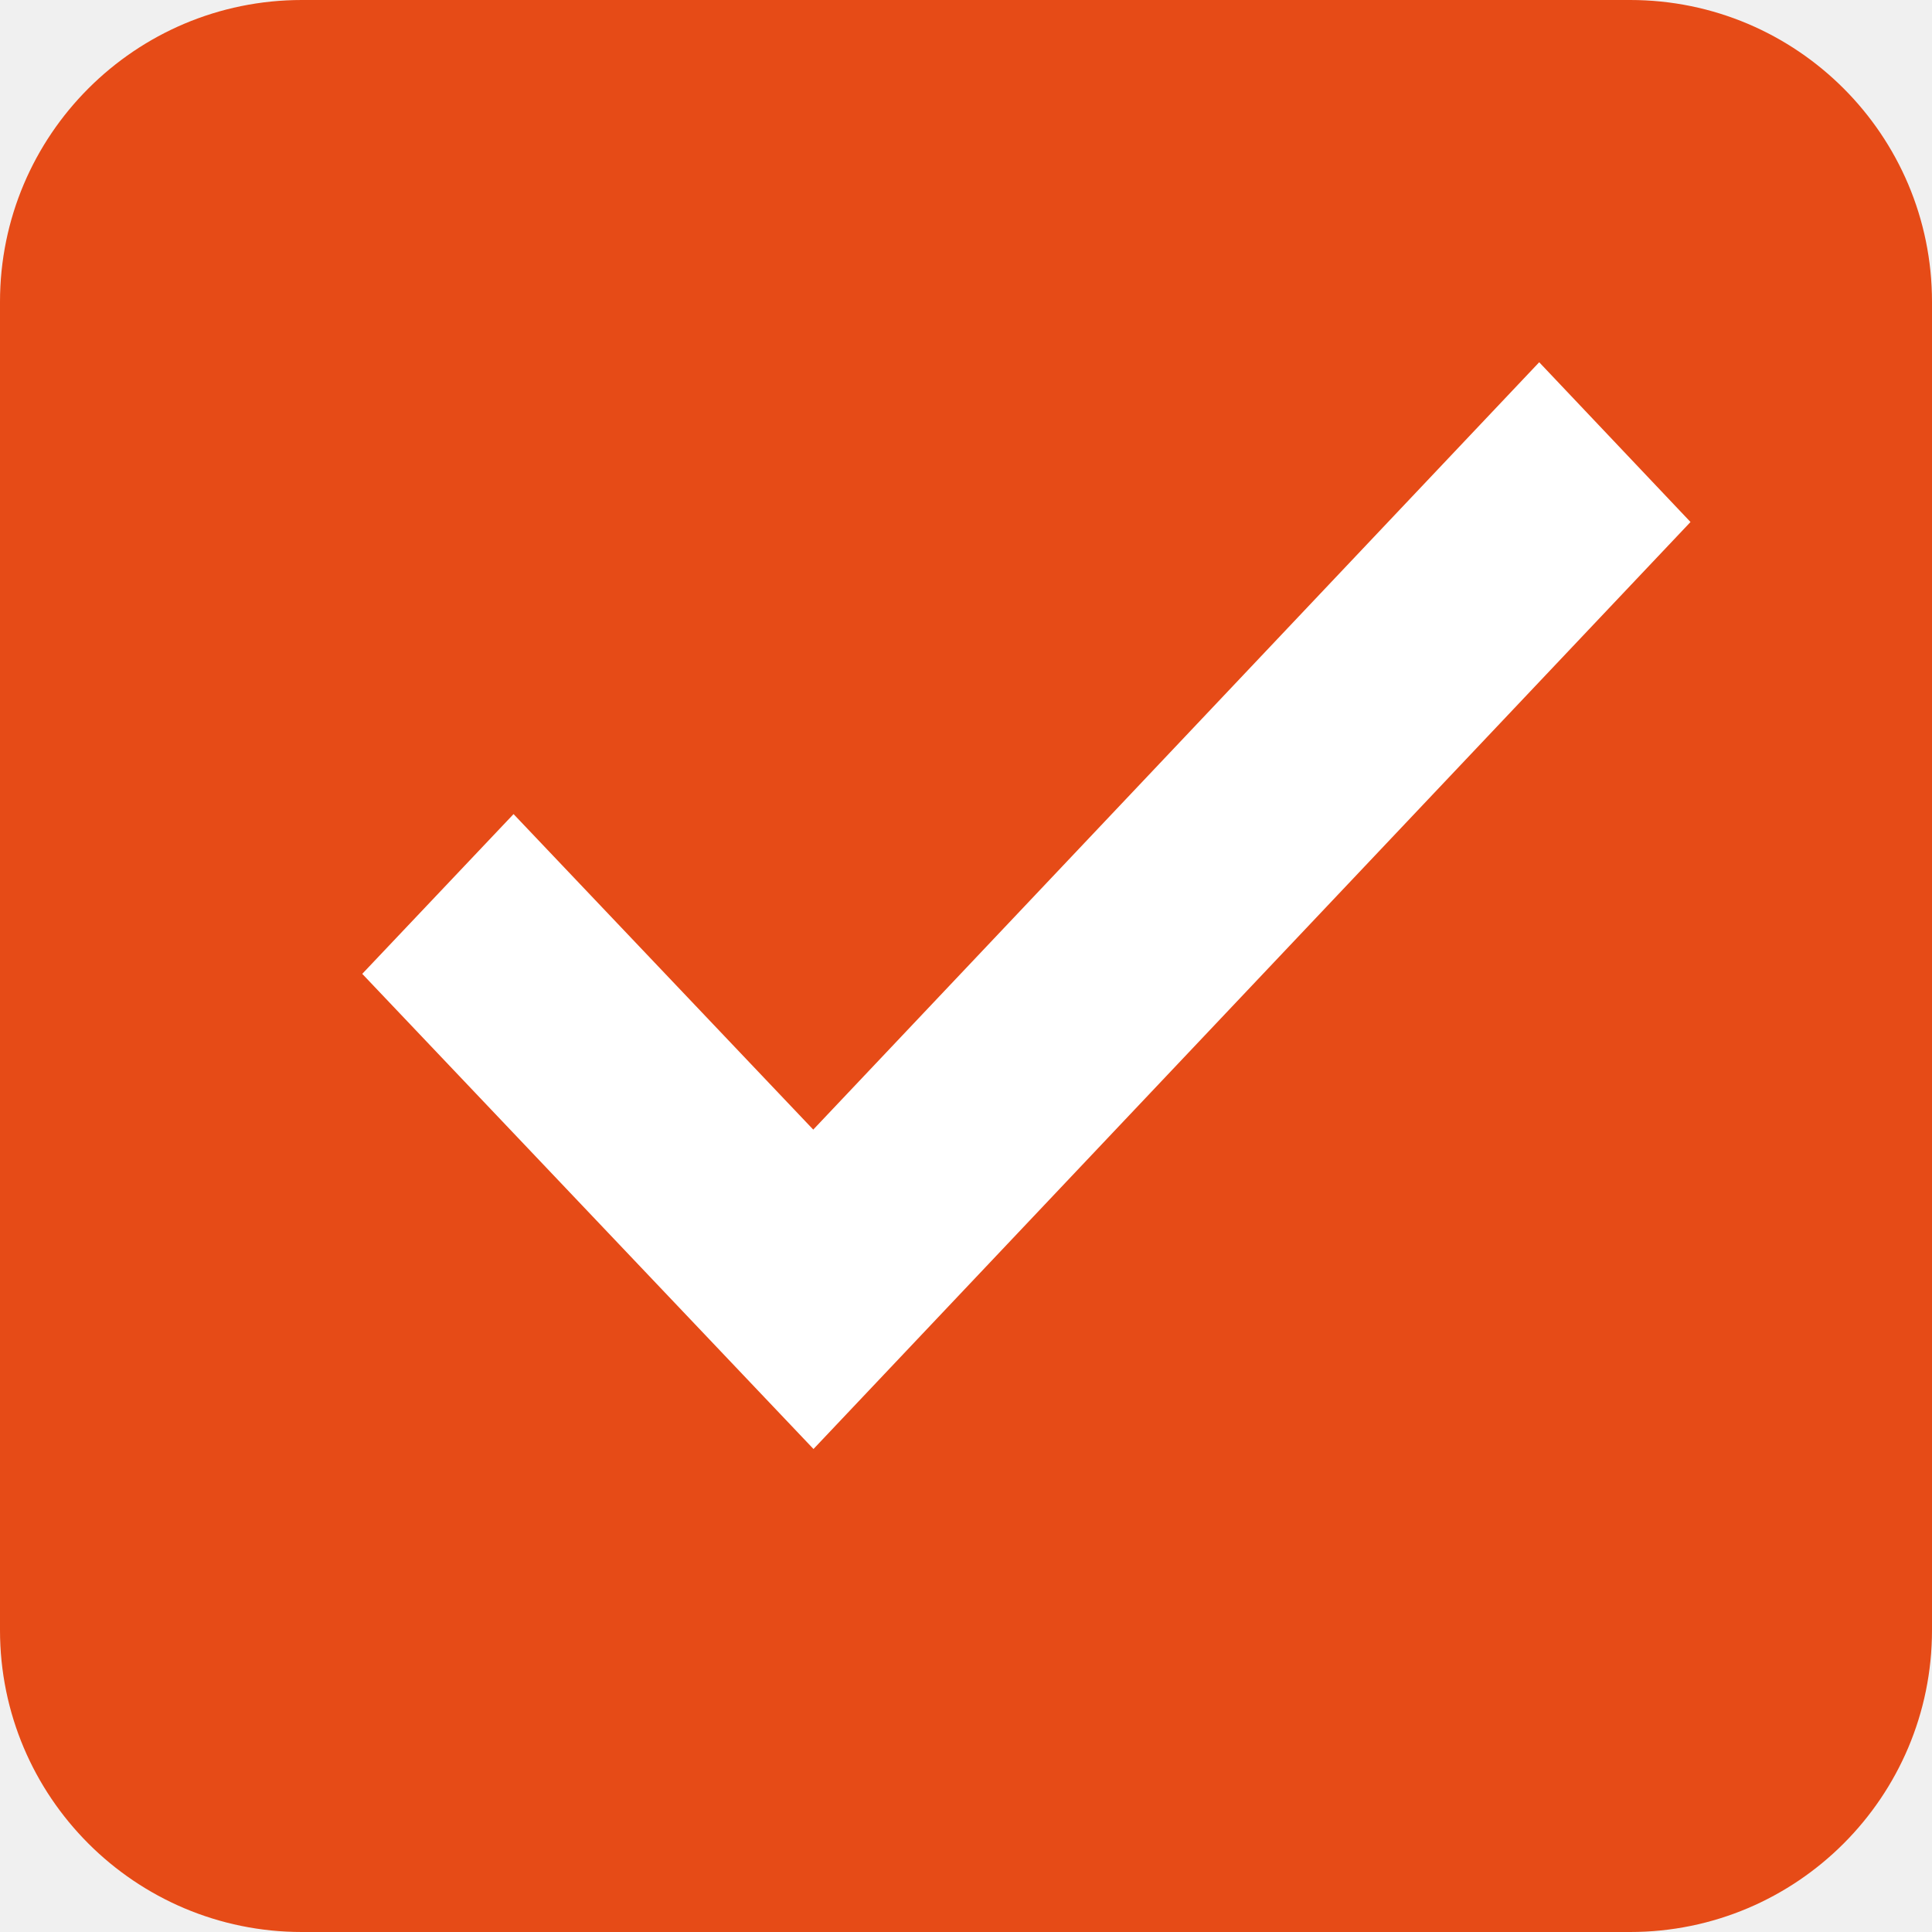
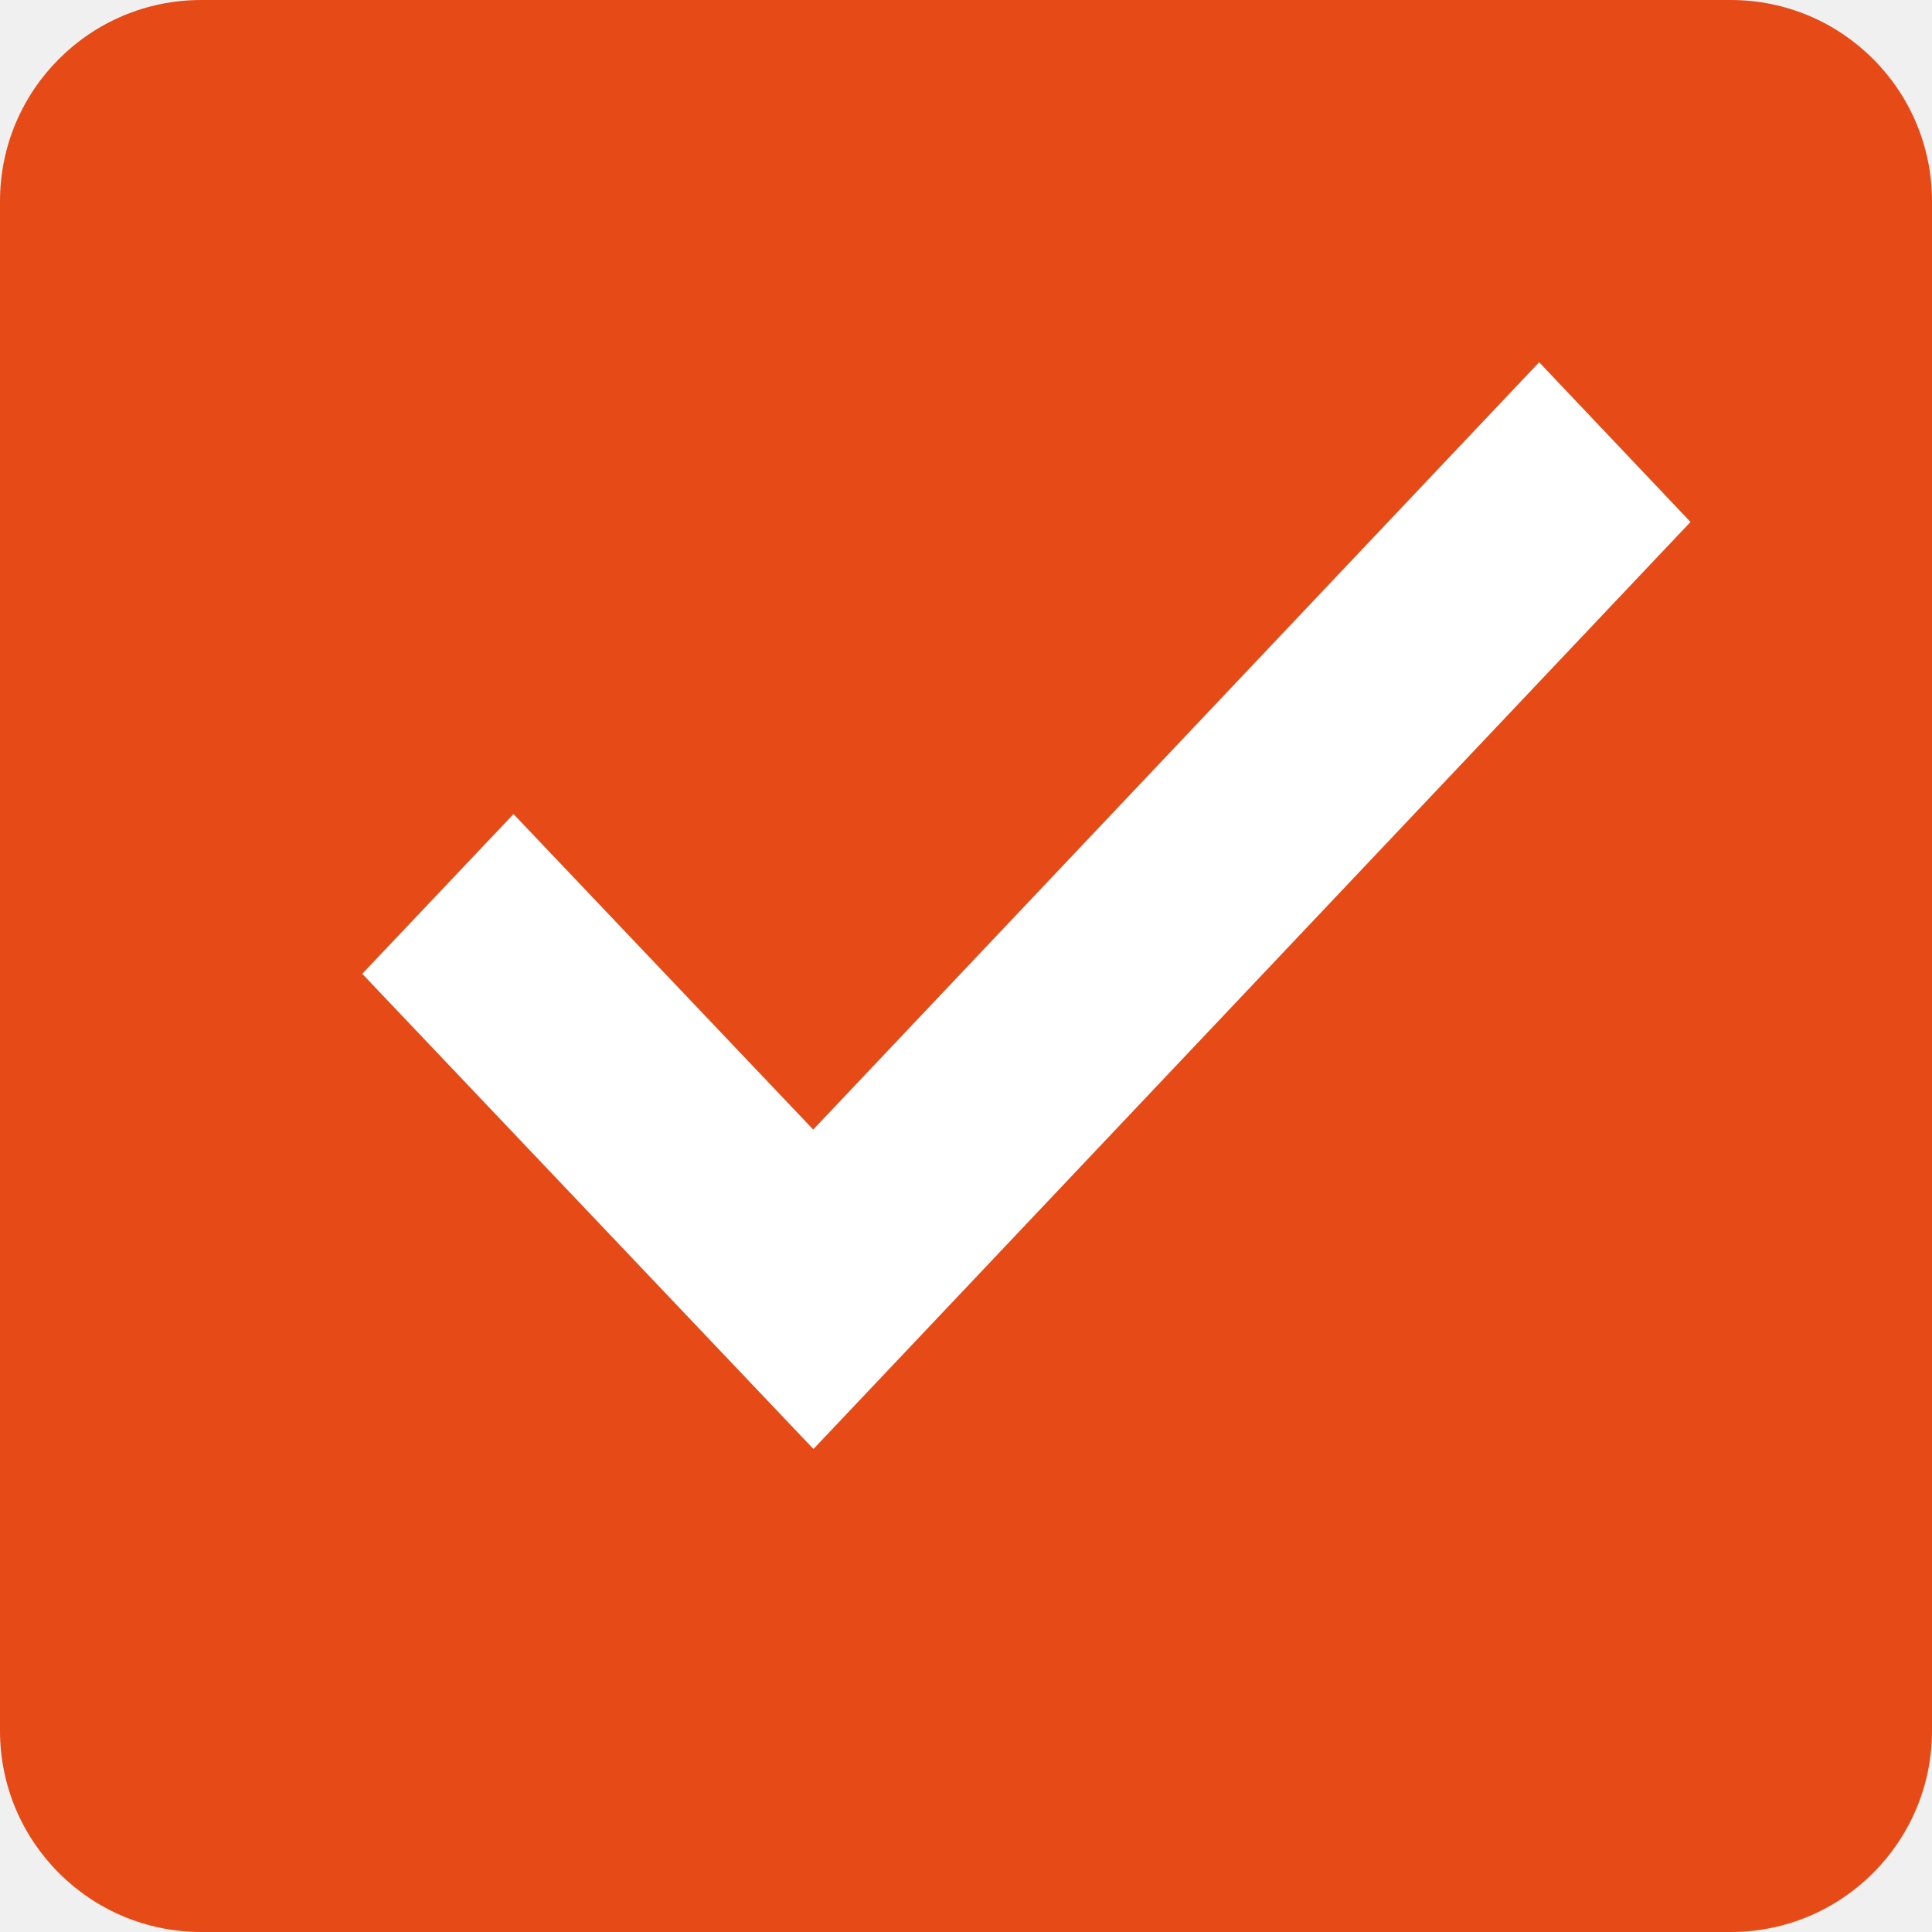
- <svg xmlns="http://www.w3.org/2000/svg" width="16" height="16" viewBox="0 0 16 16" fill="none">
-   <path fill-rule="evenodd" clip-rule="evenodd" d="M6.007 13.121L1.3 8.414L2.714 7L6.007 10.293L13.3 3L14.714 4.414L6.007 13.121Z" fill="white" />
-   <rect width="16" height="16" rx="2.5" fill="#E64B17" />
-   <path d="M12.747 3L6.735 9.355L4.253 6.742L3 8.065L6.737 12L14 4.323L12.747 3Z" fill="white" />
+ <svg xmlns="http://www.w3.org/2000/svg" width="24" height="24" viewBox="0 0 24 24" fill="none">
+   <path fill-rule="evenodd" clip-rule="evenodd" d="M9.01 19.681L1.95 12.621L4.071 10.5L9.01 15.44L19.95 4.5L22.071 6.621L9.01 19.681Z" fill="white" />
+   <rect width="24" height="24" rx="2.5" fill="#E64B17" />
+   <path d="M19.12 4.5L10.102 14.032L6.379 10.113L4.5 12.097L10.105 18L21 6.484L19.12 4.5Z" fill="white" />
</svg>
